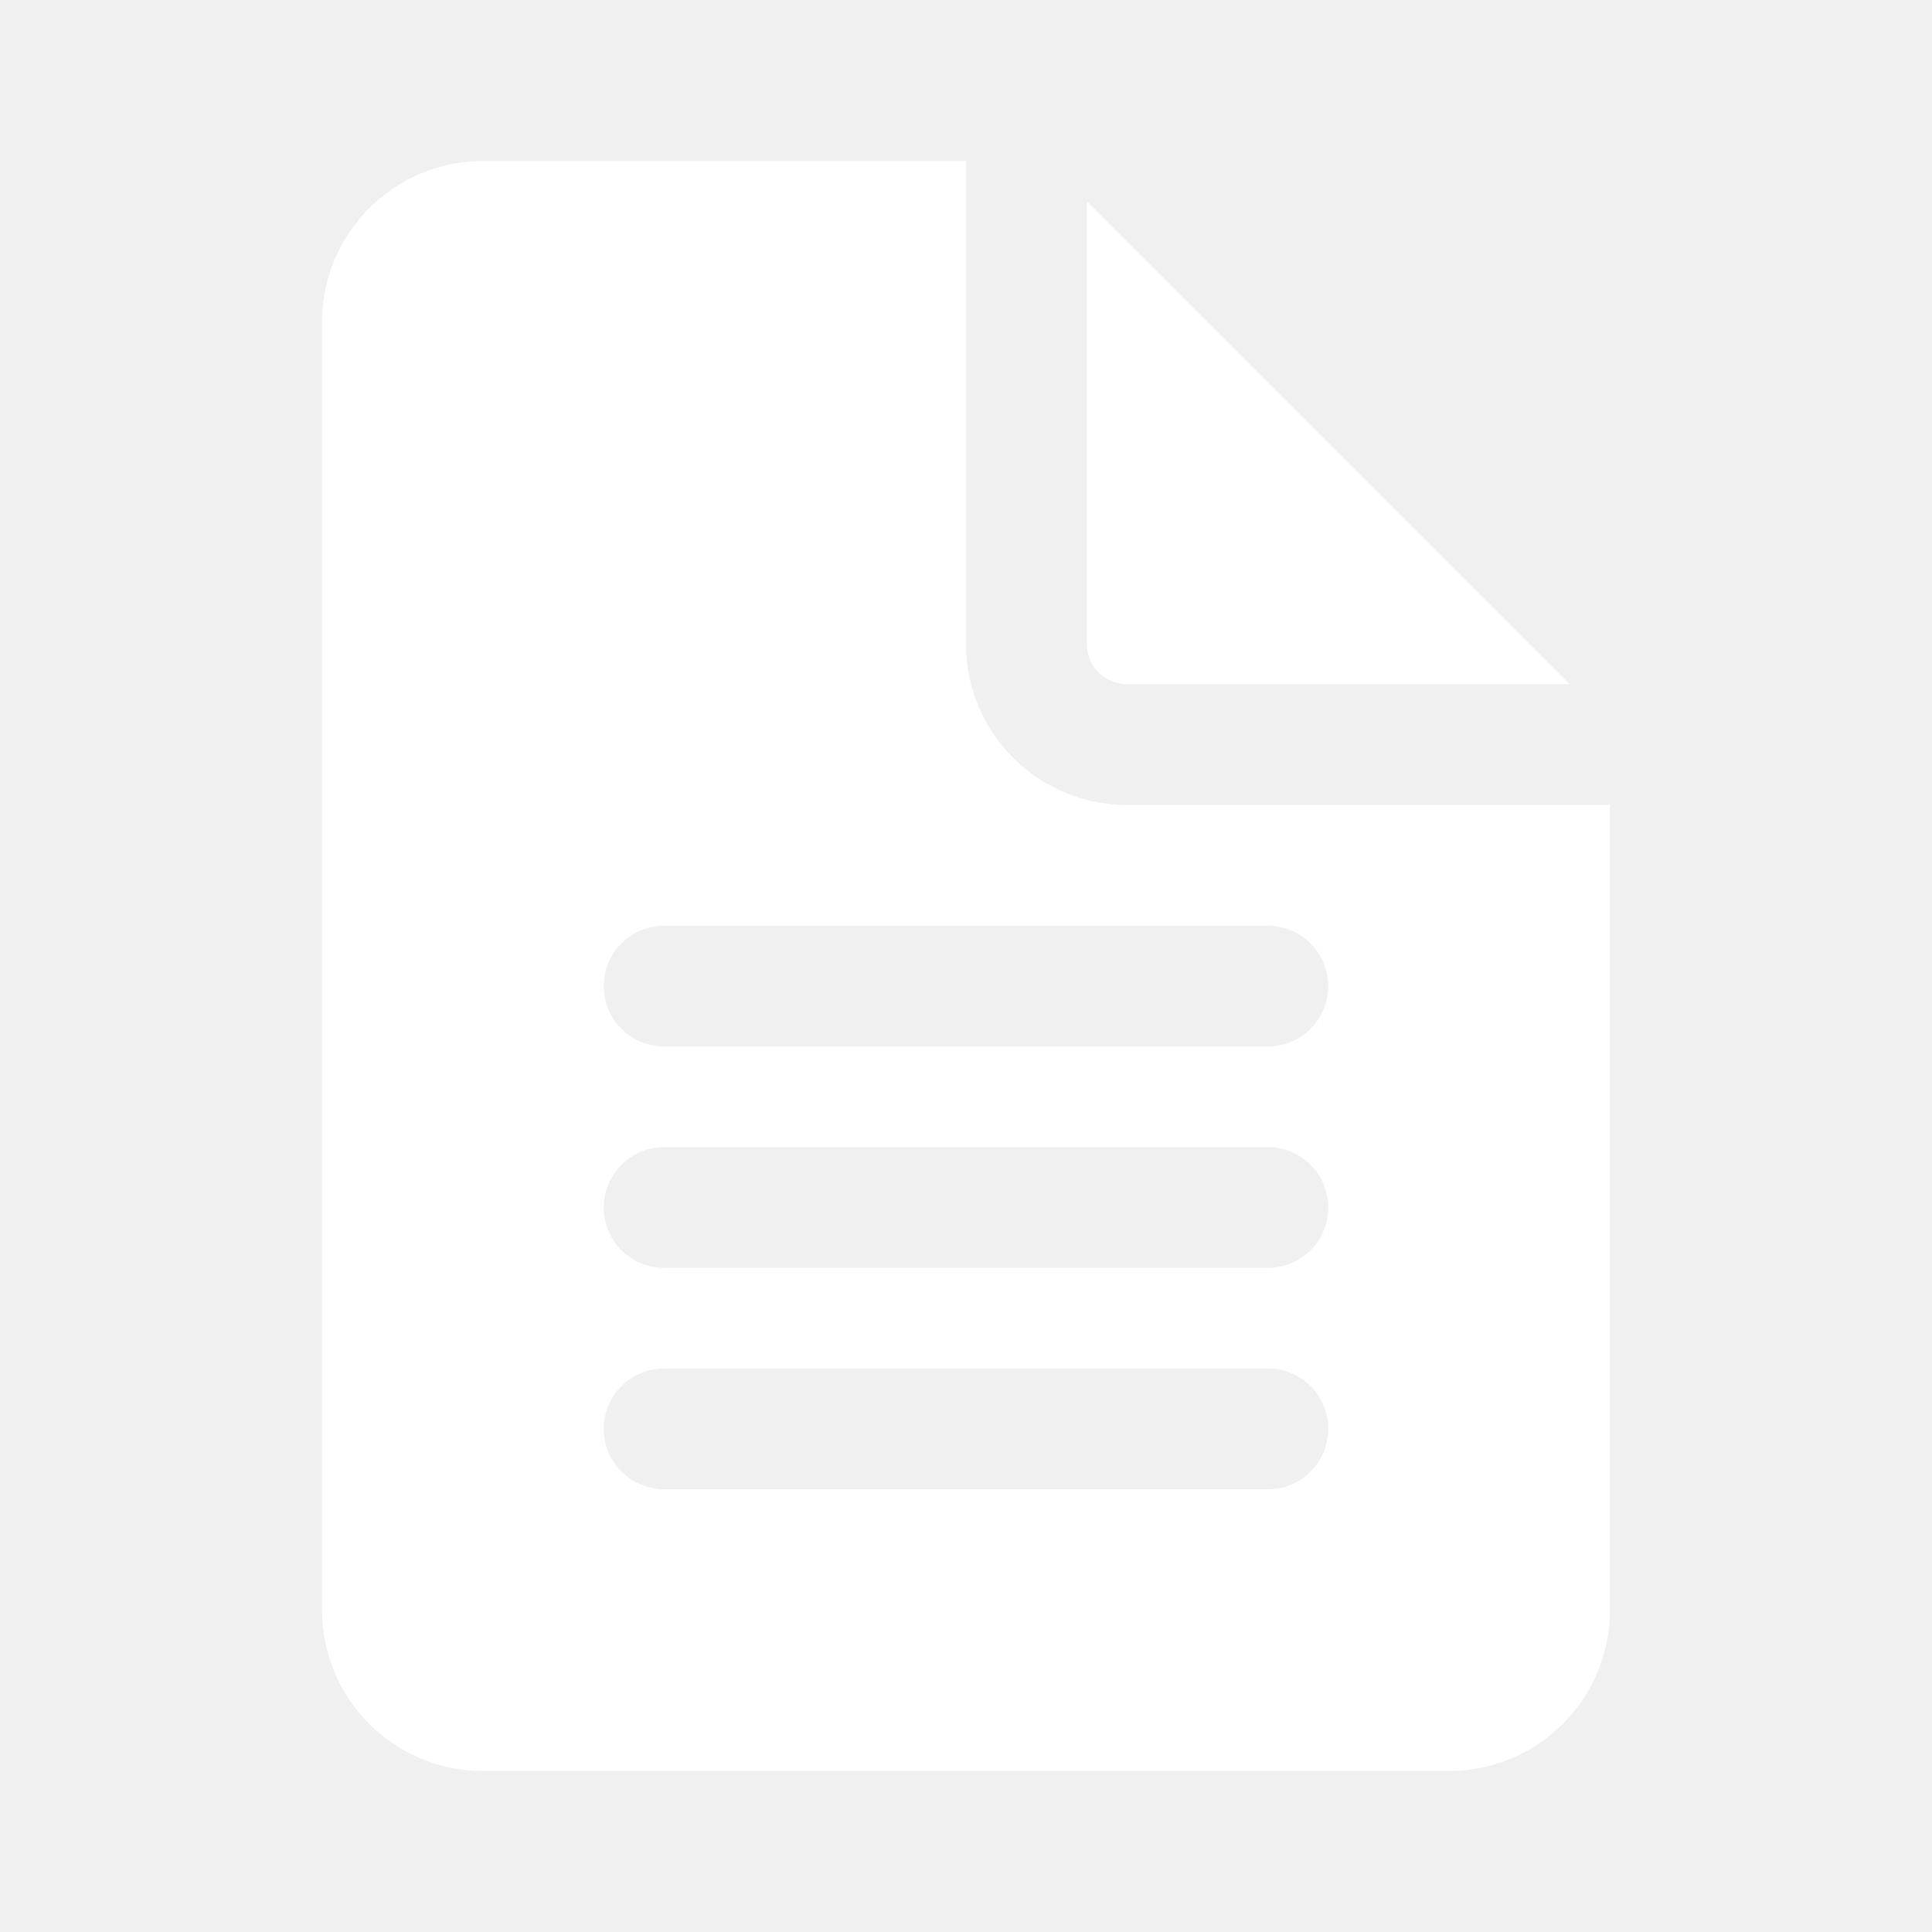
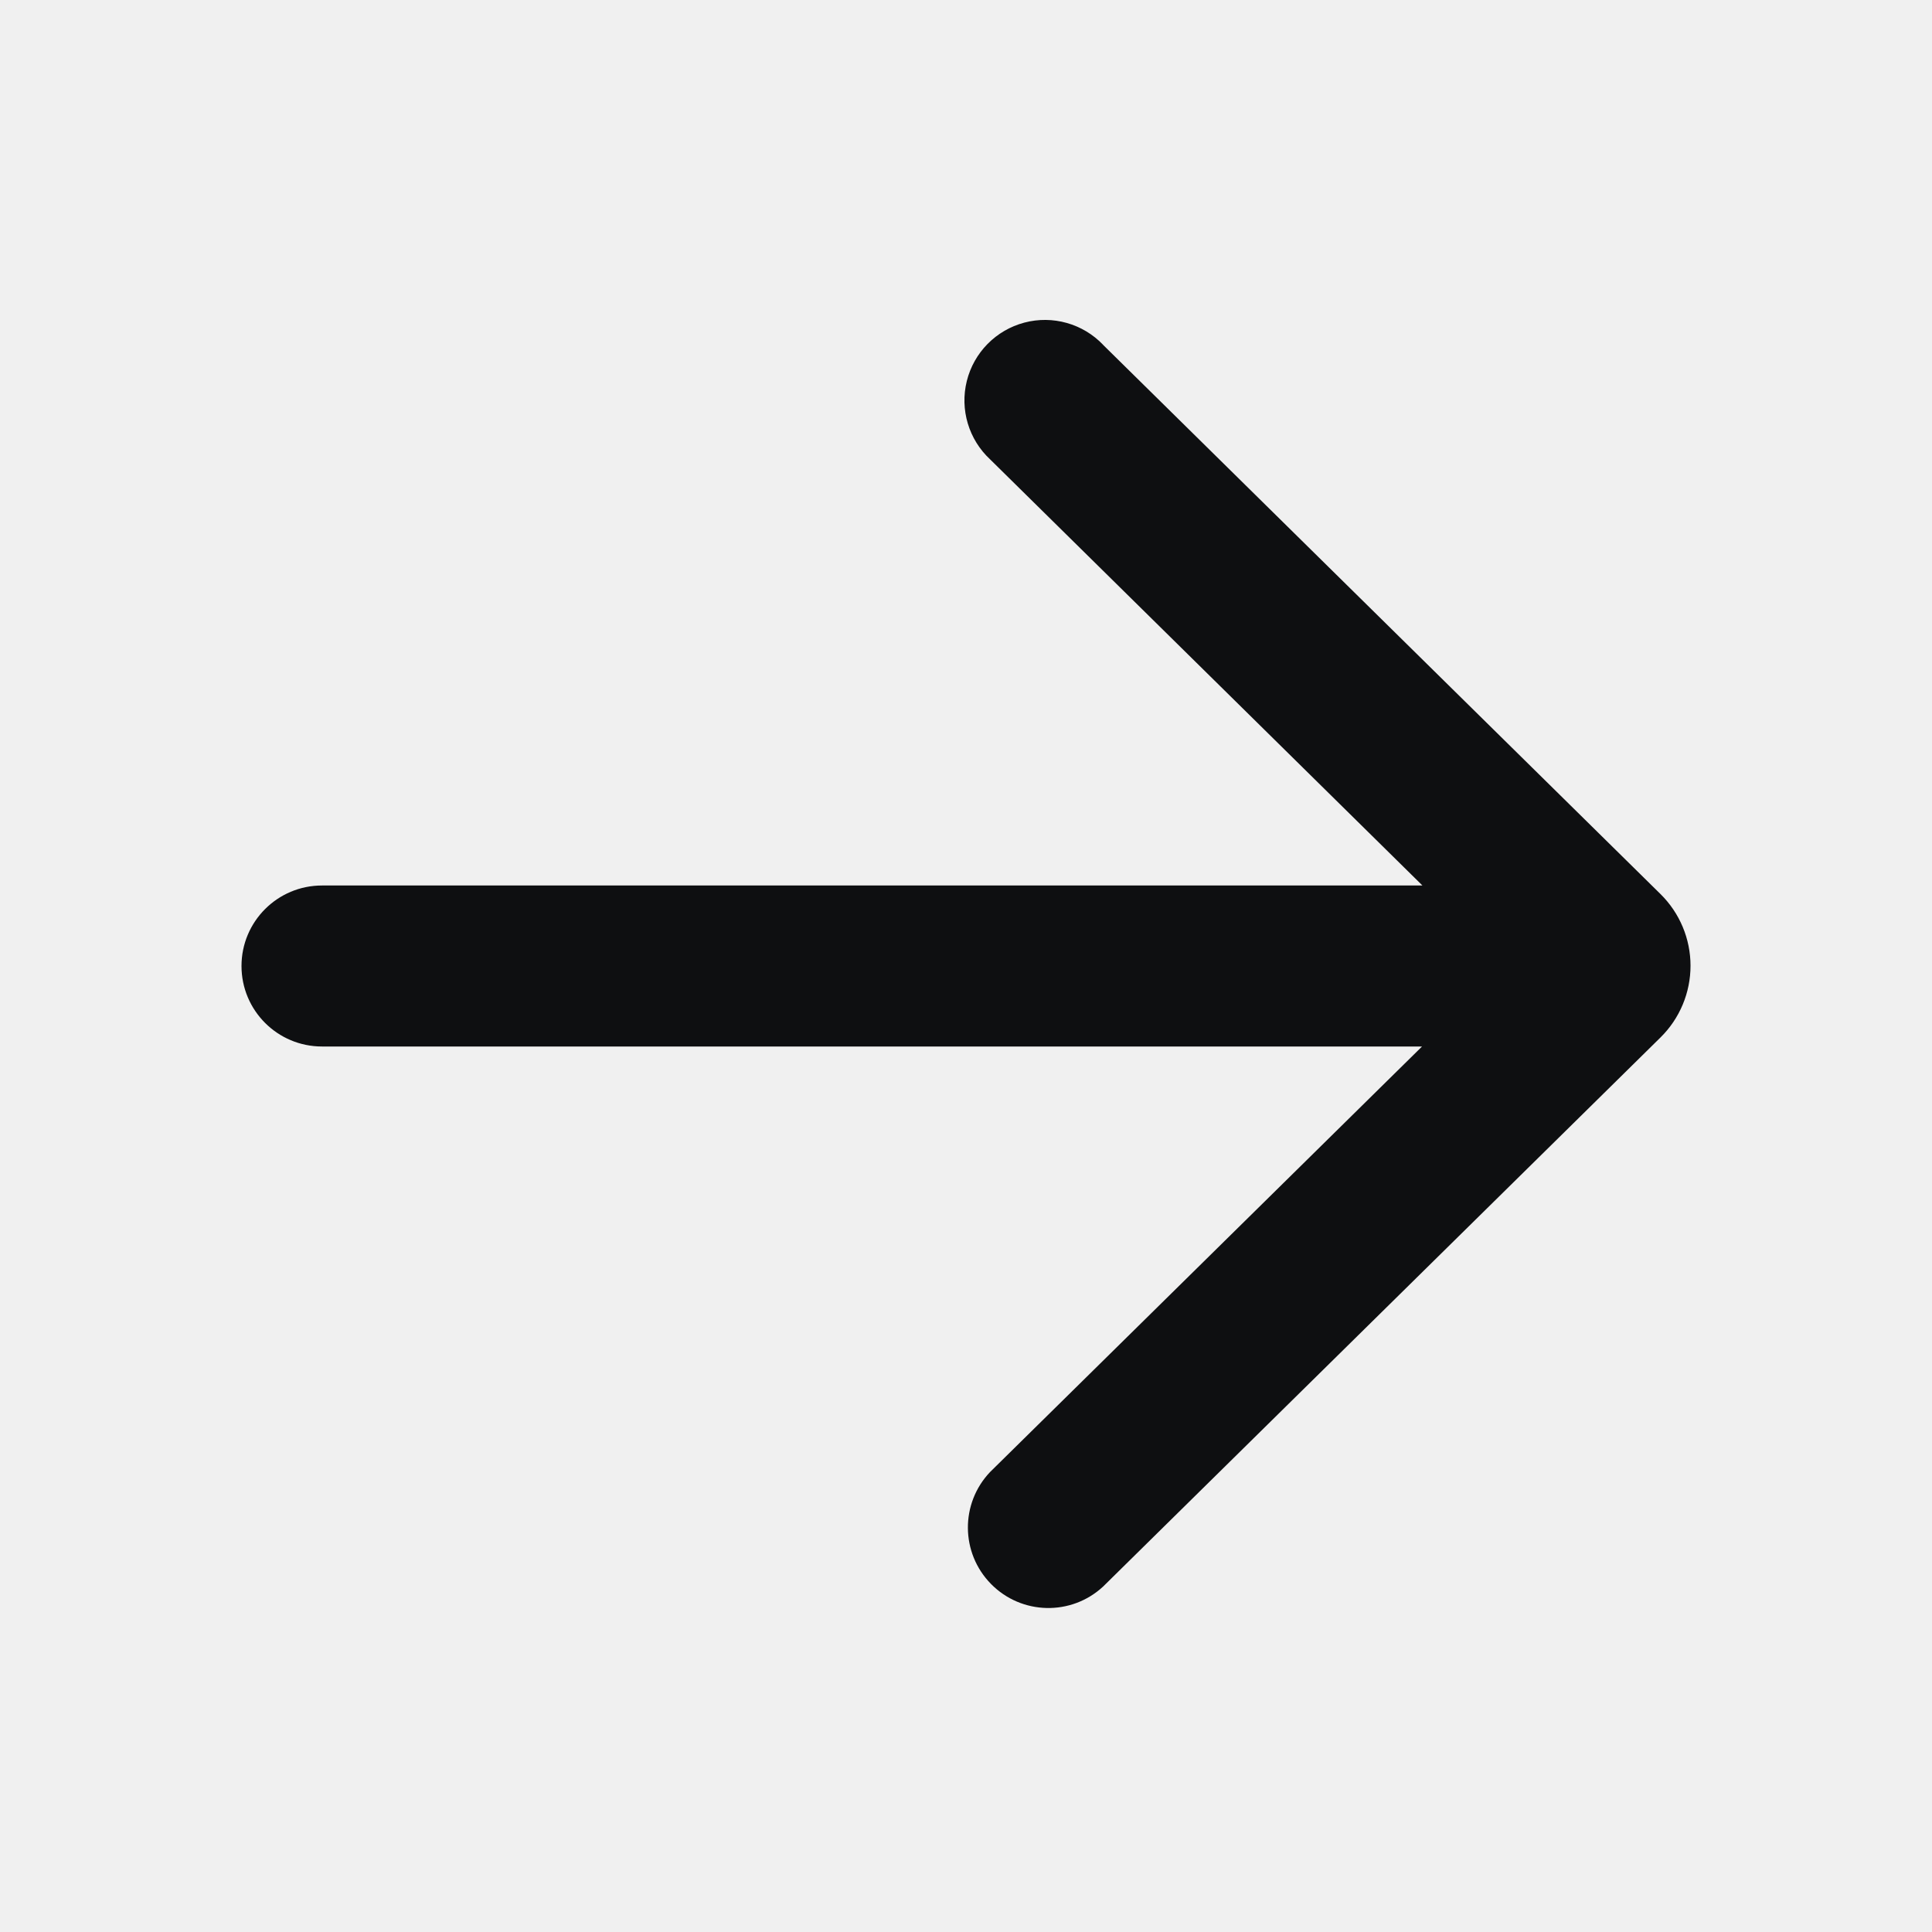
<svg xmlns="http://www.w3.org/2000/svg" width="24" height="24" fill="none" viewBox="0 0 24 24">
-   <path d="M12 8V2H6a2 2 0 0 0-2 2v16a2 2 0 0 0 2 2h12a2 2 0 0 0 2-2V10h-6a2 2 0 0 1-2-2Zm-3.75 3.5h7.5a.75.75 0 0 1 0 1.5h-7.5a.75.75 0 0 1 0-1.5Zm0 2.75h7.5a.75.75 0 0 1 0 1.5h-7.5a.75.75 0 0 1 0-1.5Zm0 2.75h7.5a.75.75 0 0 1 0 1.5h-7.5a.75.75 0 0 1 0-1.5Zm5.25-9V2.5l6 6H14a.5.5 0 0 1-.5-.5Z" fill="#ffffff" />
+   <path d="M13.704 4.284a1 1 0 1 0-1.403 1.424L17.67 11H4a1 1 0 1 0 0 2h13.665L12.3 18.285a1 1 0 0 0 1.403 1.424l6.925-6.822a1.25 1.25 0 0 0 0-1.78l-6.925-6.823Z" fill="#0e0f11" />
</svg>
